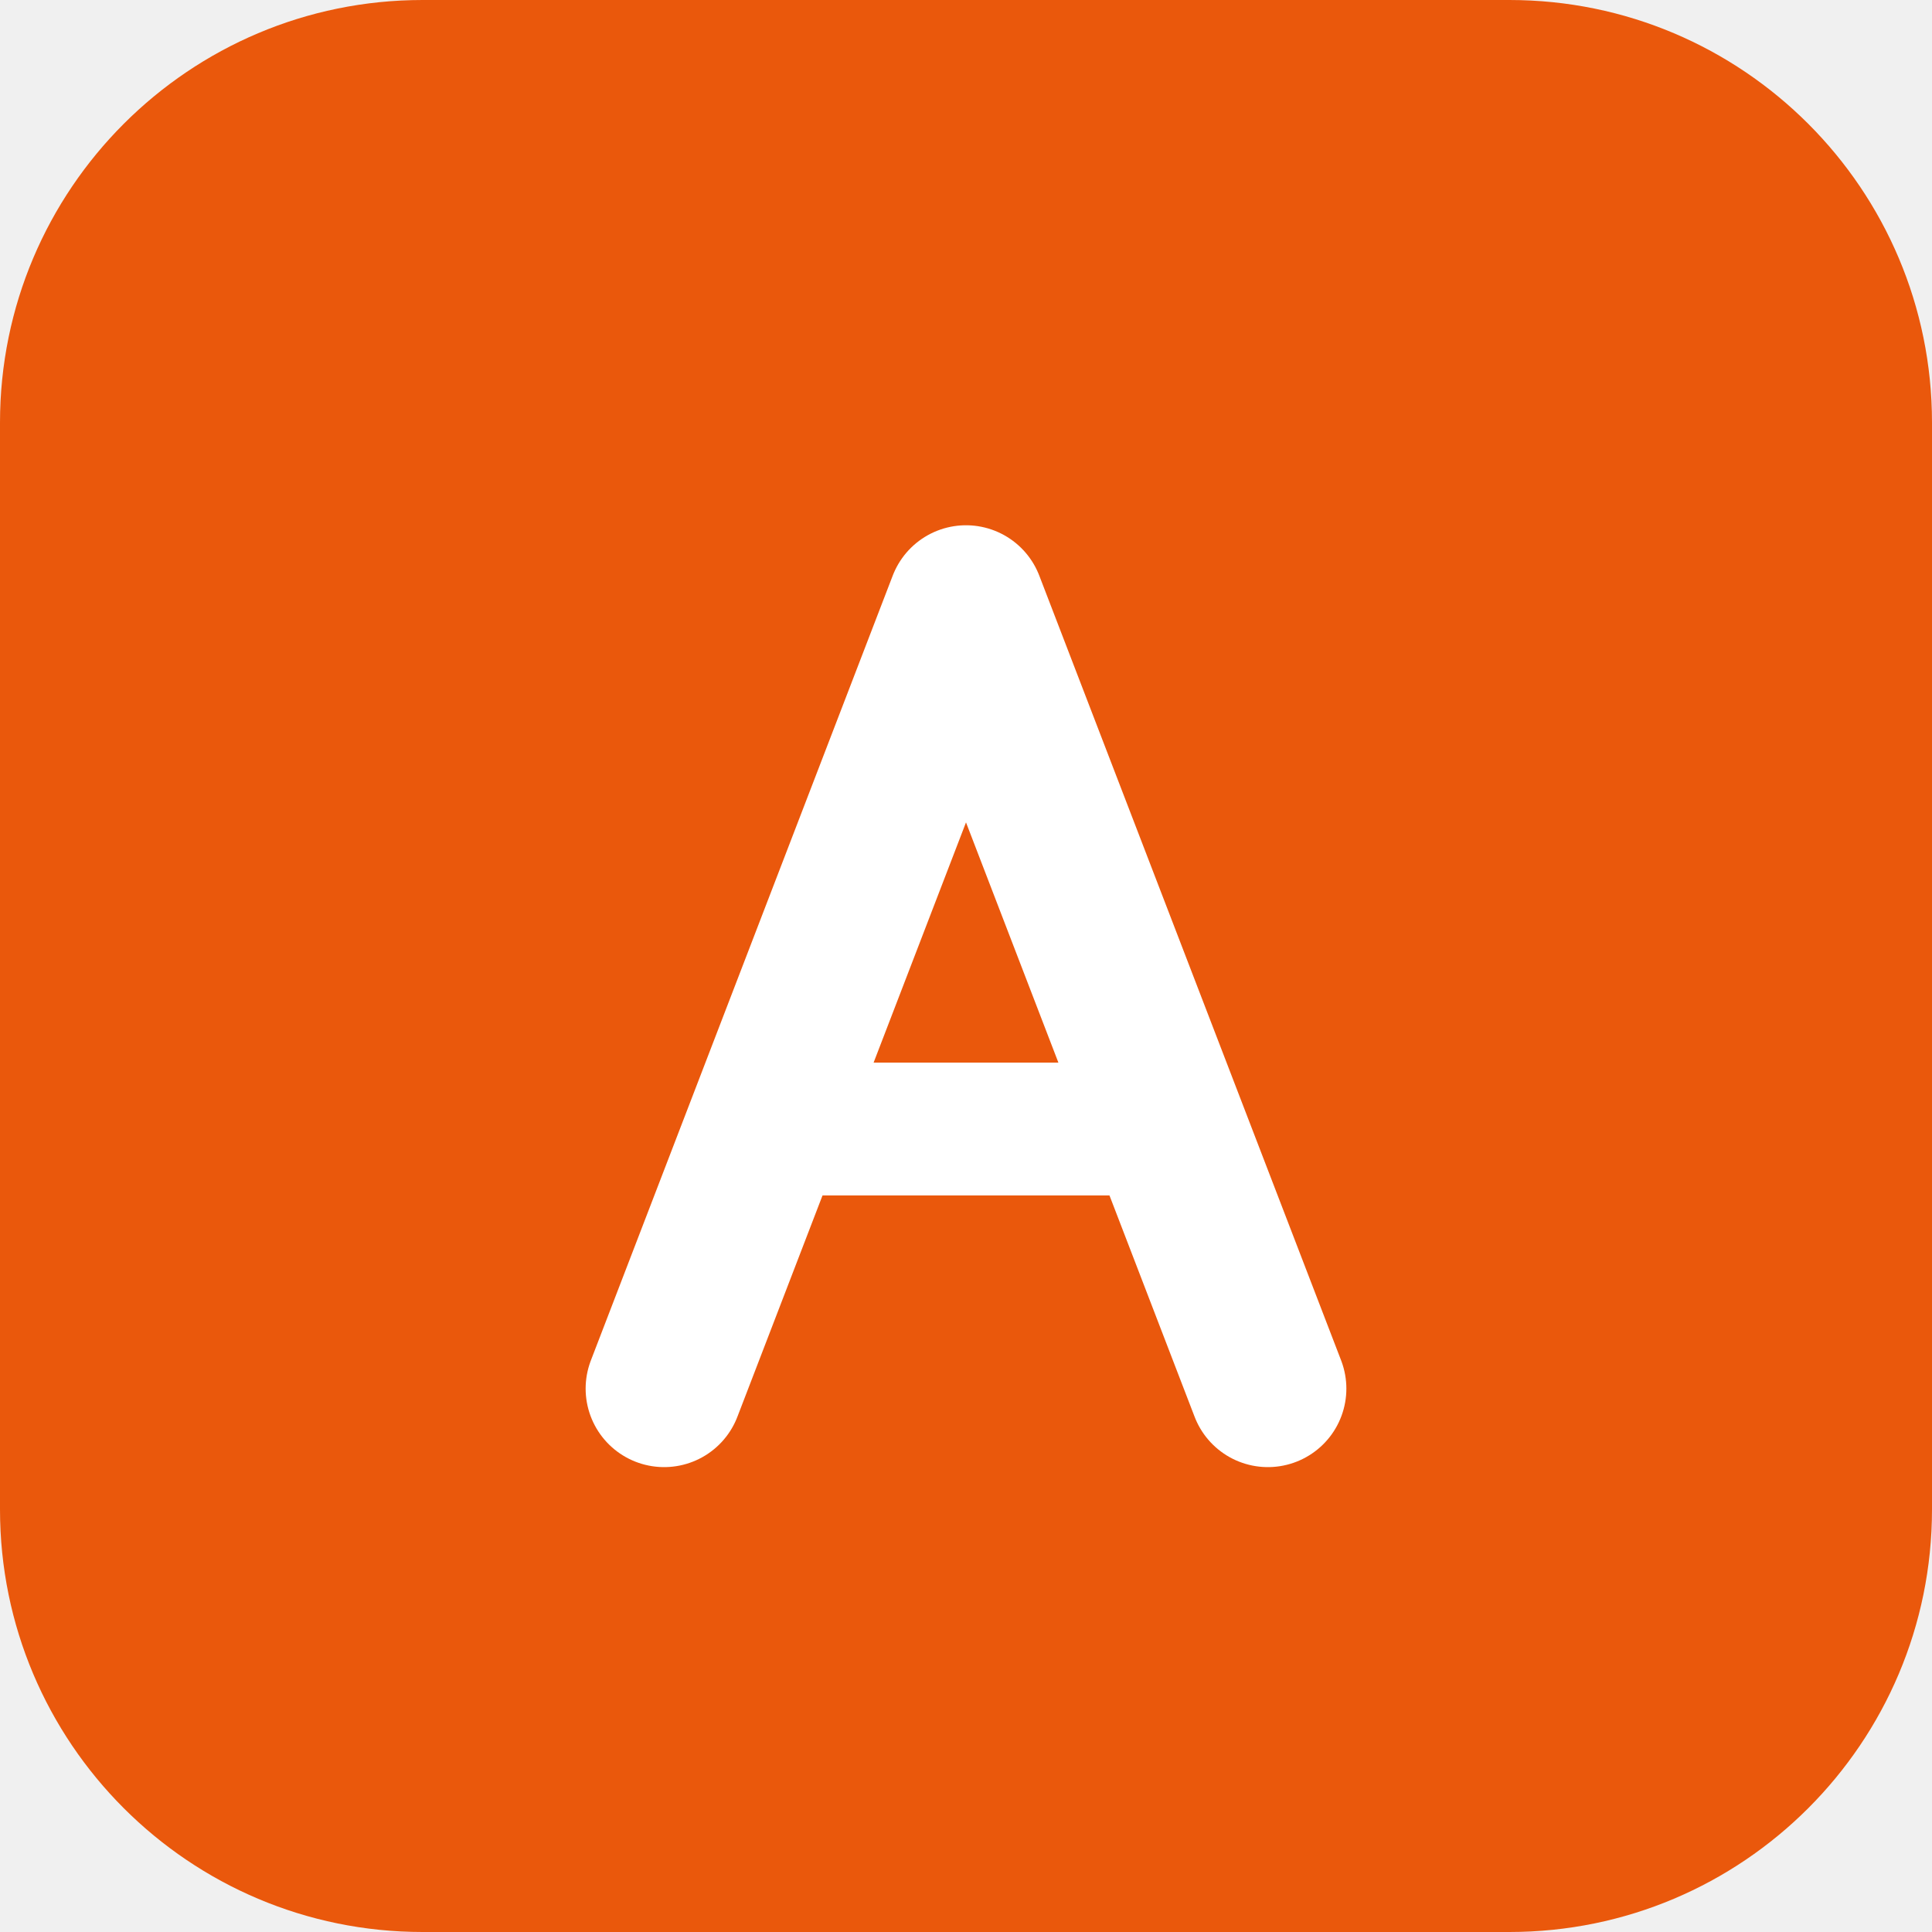
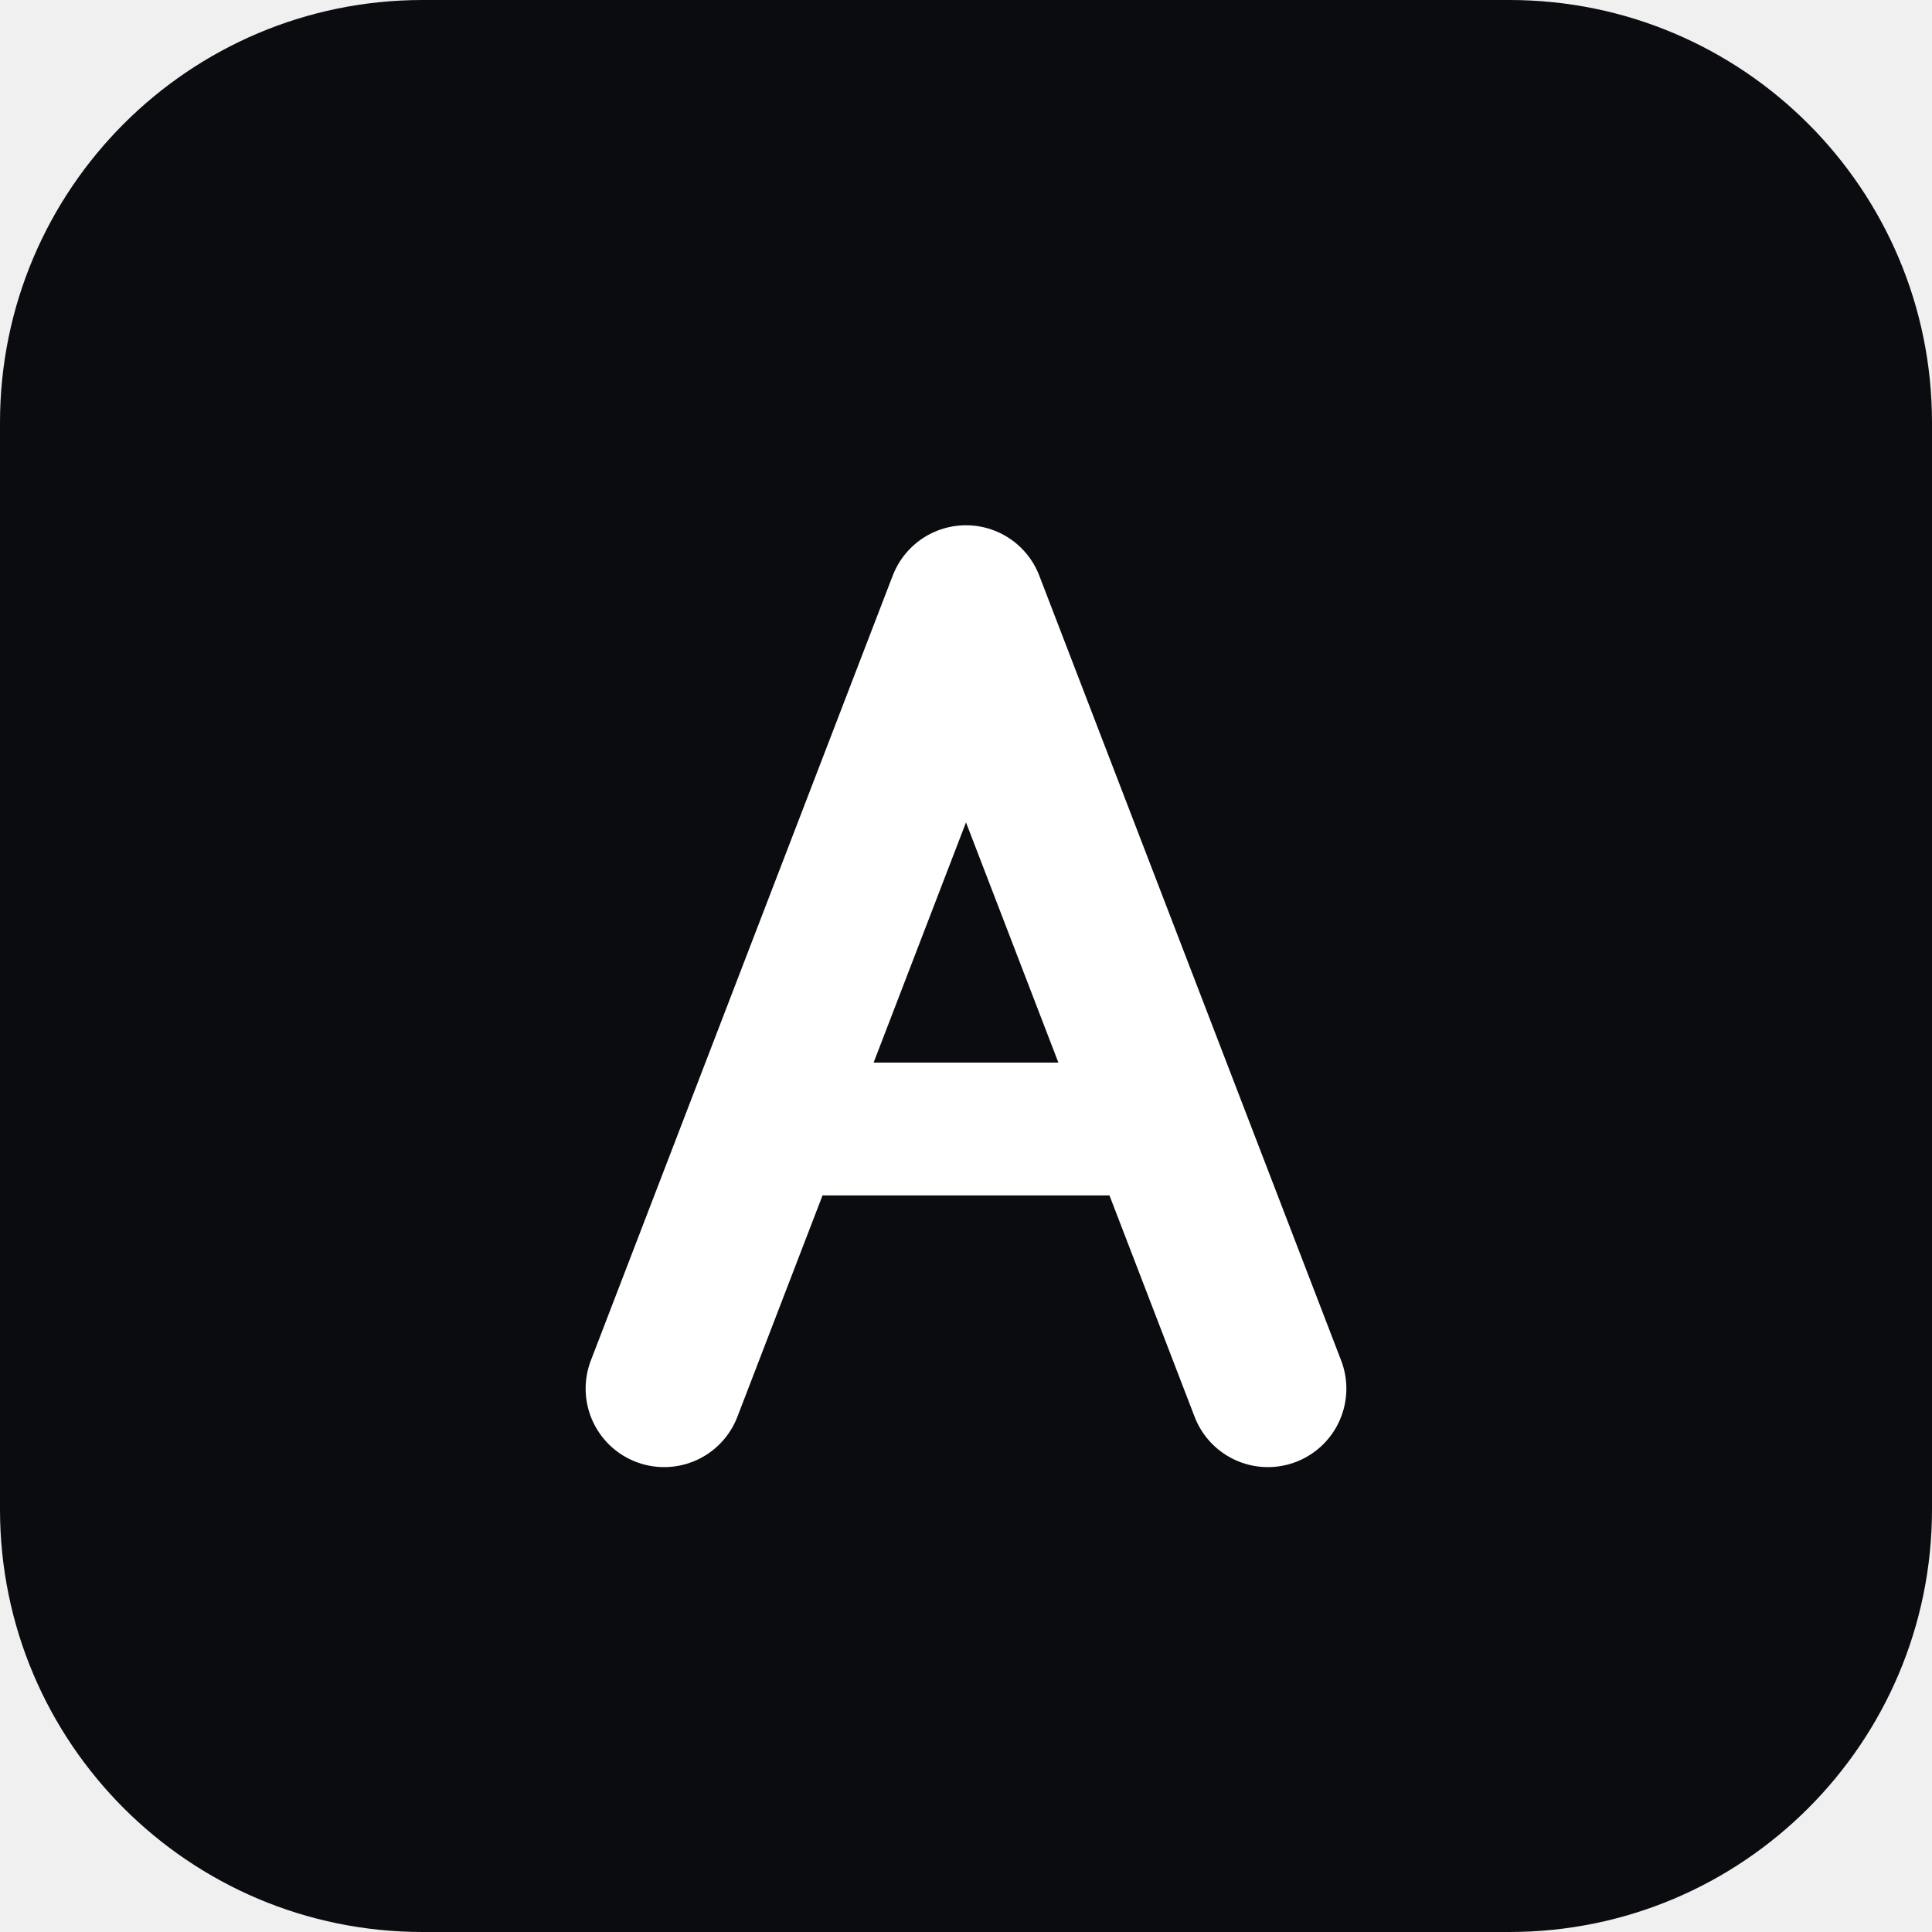
<svg xmlns="http://www.w3.org/2000/svg" viewBox="0 0 32 32" width="32" height="32" role="img" aria-label="ATLAS">
-   <rect width="32" height="32" rx="7" fill="#ea580c" />
+   <rect width="32" height="32" rx="7" fill="#0a0c10" />
  <path d="M11 23 L16 10 L21 23" fill="none" stroke="#ffffff" stroke-width="2.6" stroke-linecap="round" stroke-linejoin="round" />
  <line x1="12.9" y1="18.7" x2="19.1" y2="18.7" stroke="#ffffff" stroke-width="2.2" stroke-linecap="round" />
</svg>
